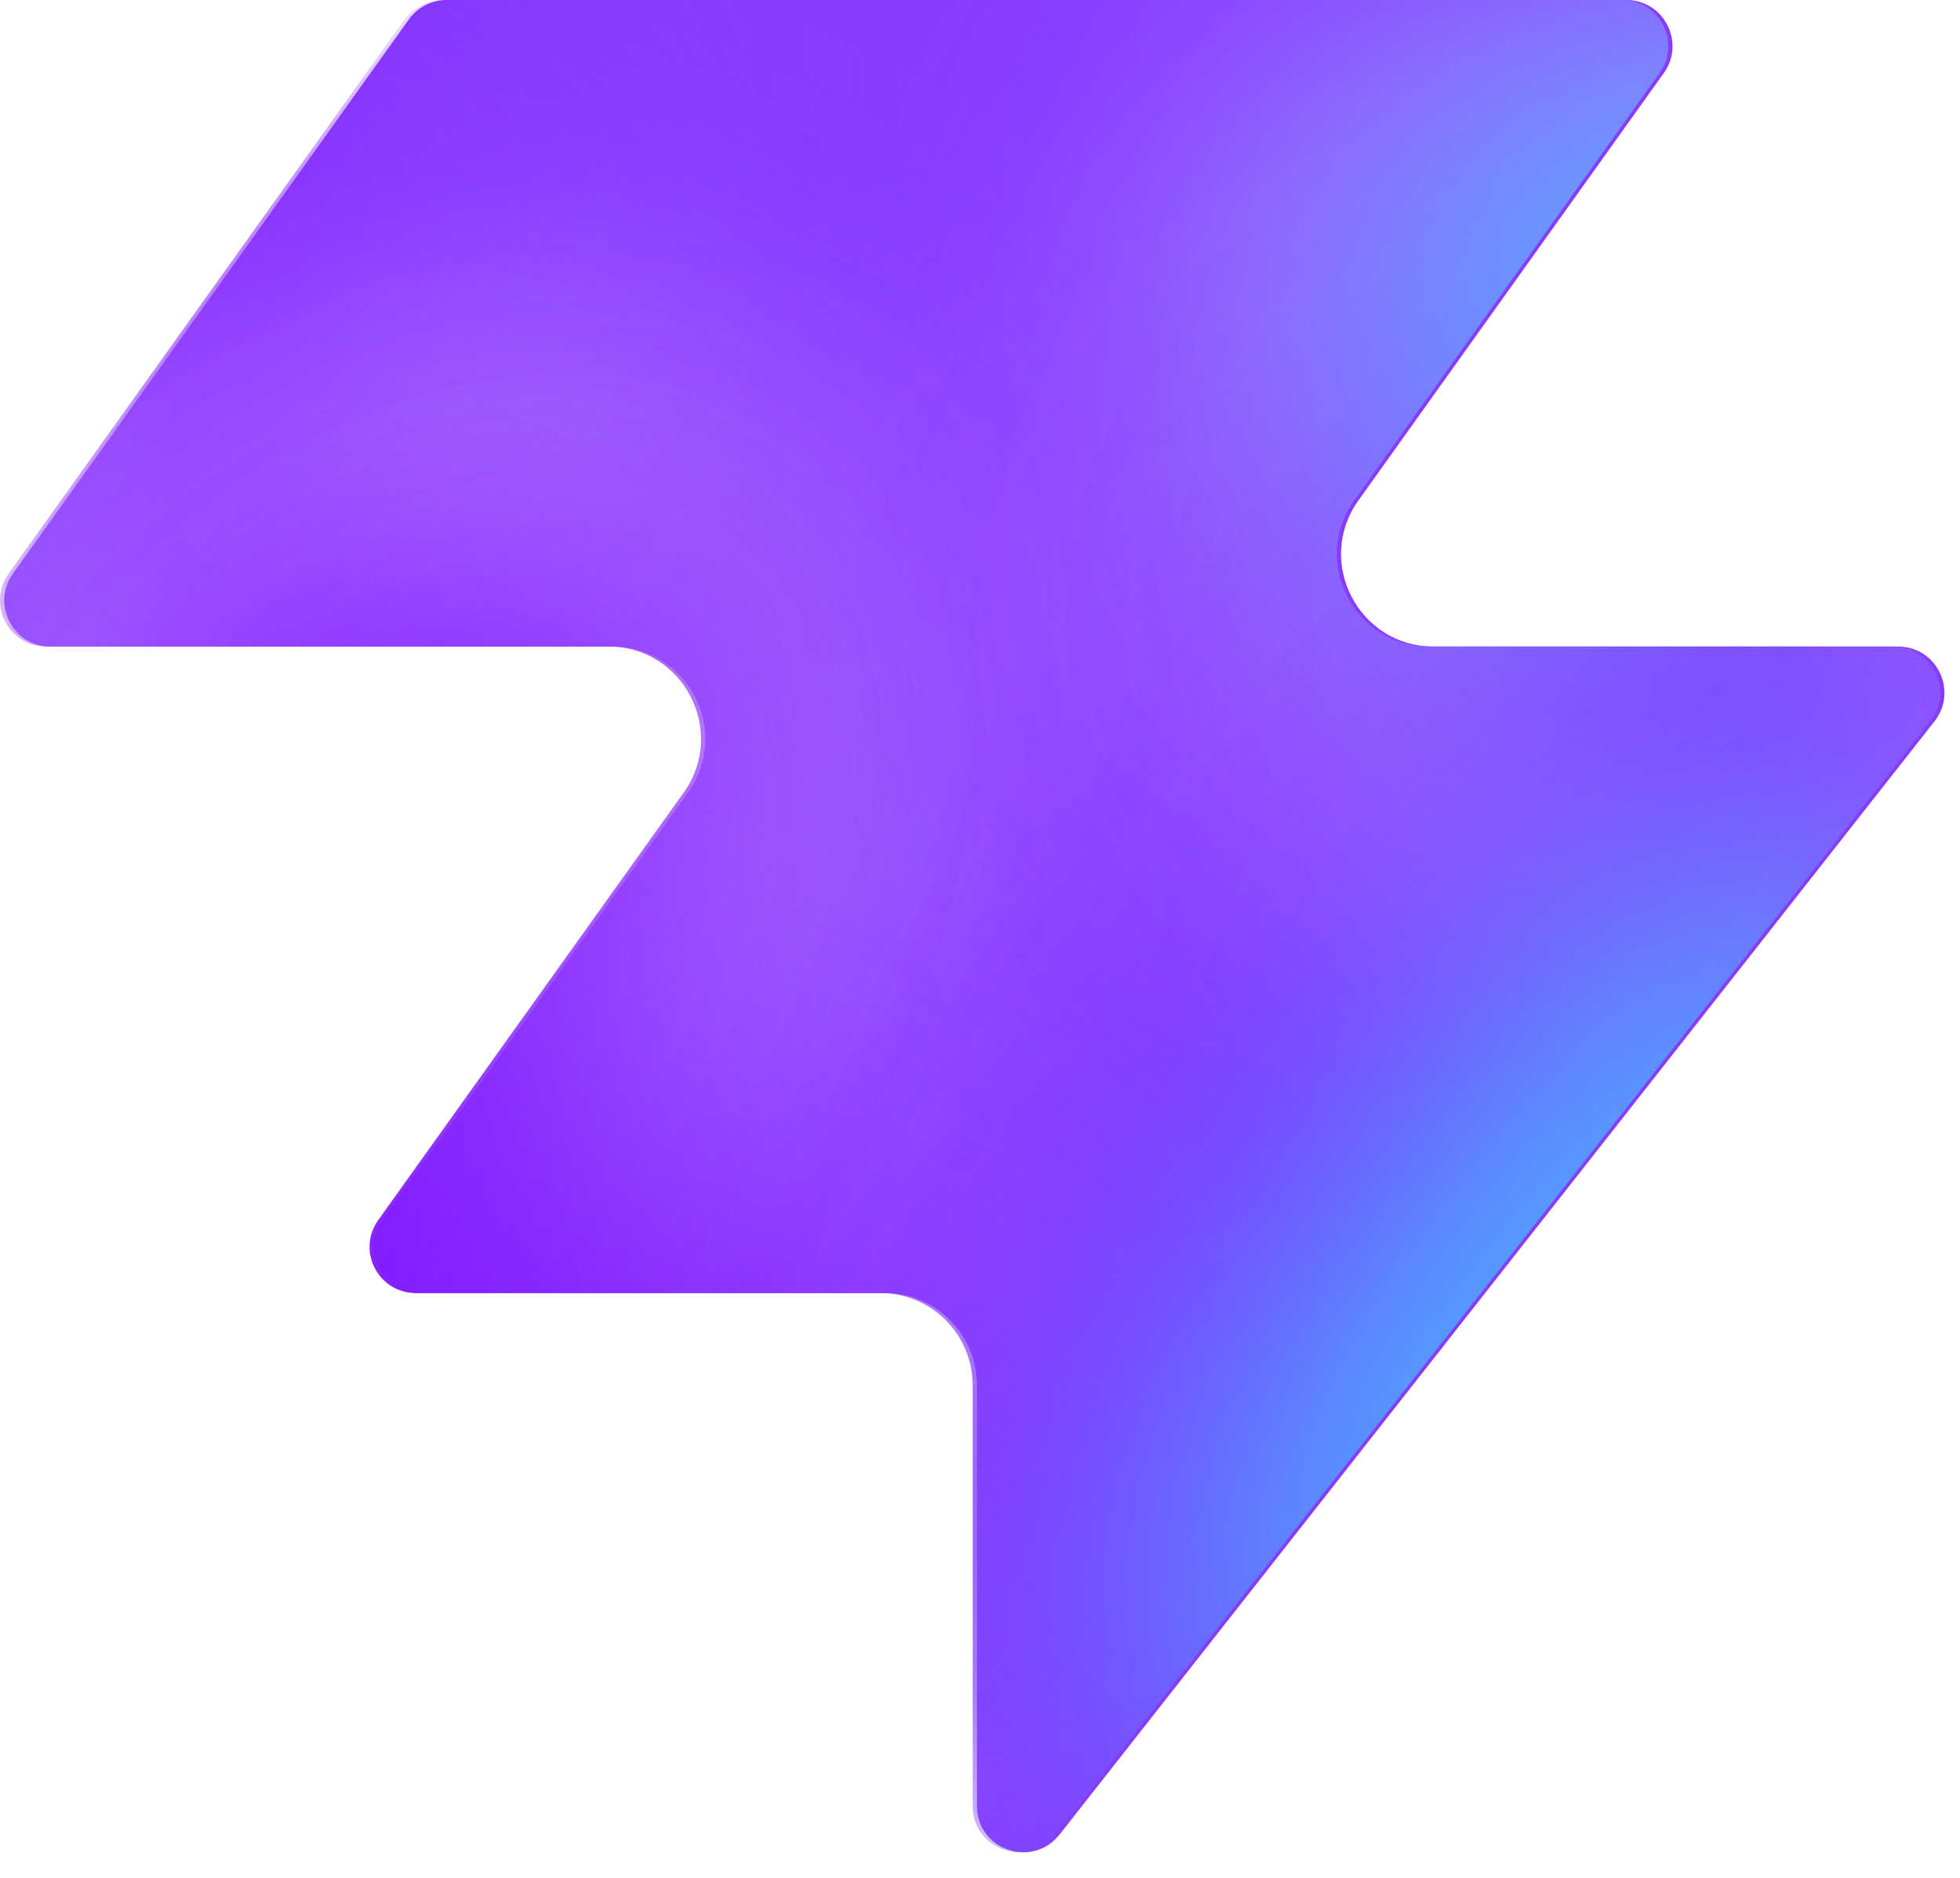
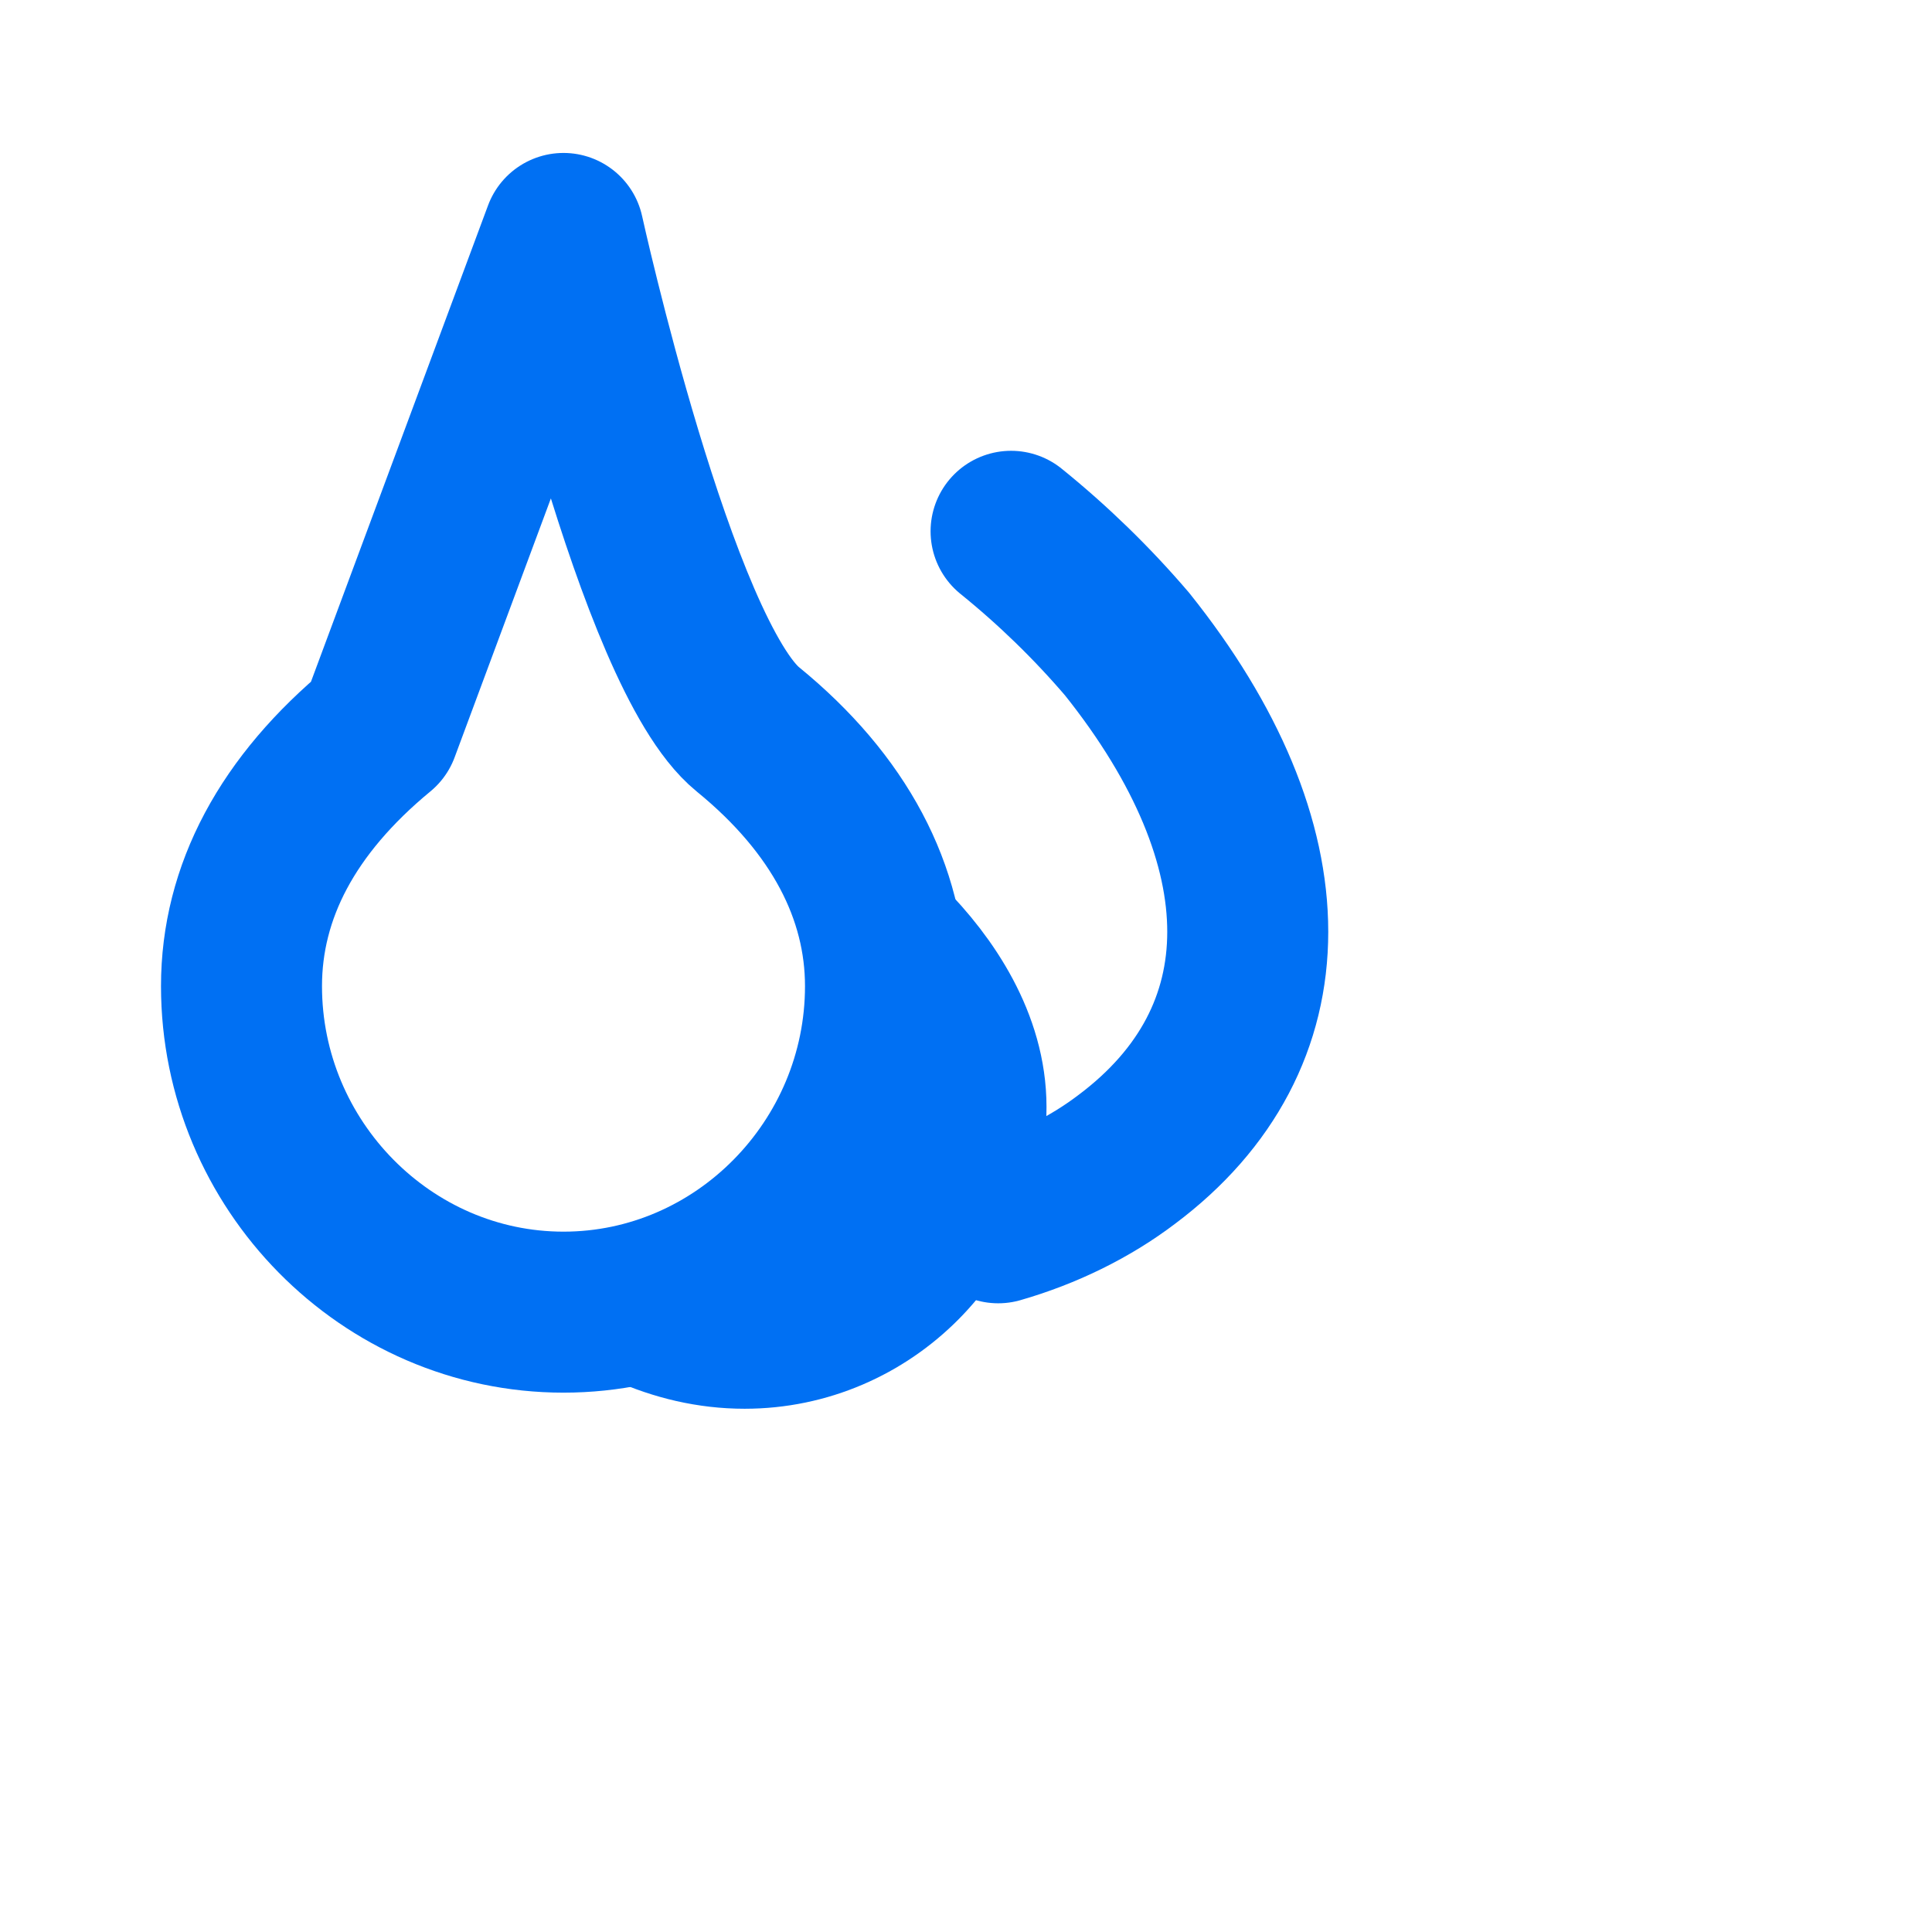
- <svg xmlns="http://www.w3.org/2000/svg" width="48" height="46" fill="none" viewBox="0 0 48 46">
-   <path fill="#863bff" d="M25.946 44.938c-.664.845-2.021.375-2.021-.698V33.937a2.26 2.26 0 0 0-2.262-2.262H10.287c-.92 0-1.456-1.04-.92-1.788l7.48-10.471c1.07-1.497 0-3.578-1.842-3.578H1.237c-.92 0-1.456-1.04-.92-1.788L10.013.474c.214-.297.556-.474.92-.474h28.894c.92 0 1.456 1.04.92 1.788l-7.48 10.471c-1.07 1.498 0 3.579 1.842 3.579h11.377c.943 0 1.473 1.088.89 1.83L25.947 44.94z" style="fill:#863bff;fill:color(display-p3 .525 .23 1);fill-opacity:1" />
-   <mask id="a" width="48" height="46" x="0" y="0" maskUnits="userSpaceOnUse" style="mask-type:alpha">
-     <path fill="#000" d="M25.842 44.938c-.664.844-2.021.375-2.021-.698V33.937a2.26 2.26 0 0 0-2.262-2.262H10.183c-.92 0-1.456-1.04-.92-1.788l7.48-10.471c1.07-1.498 0-3.579-1.842-3.579H1.133c-.92 0-1.456-1.04-.92-1.787L9.91.473c.214-.297.556-.474.92-.474h28.894c.92 0 1.456 1.04.92 1.788l-7.48 10.471c-1.07 1.498 0 3.578 1.842 3.578h11.377c.943 0 1.473 1.088.89 1.832L25.843 44.94z" style="fill:#000;fill-opacity:1" />
-   </mask>
-   <g mask="url(#a)">
-     <g filter="url(#b)">
-       <ellipse cx="5.508" cy="14.704" fill="#ede6ff" rx="5.508" ry="14.704" style="fill:#ede6ff;fill:color(display-p3 .927 .903 1);fill-opacity:1" transform="matrix(.00324 1 1 -.00324 -4.47 31.516)" />
-     </g>
-     <g filter="url(#c)">
-       <ellipse cx="10.399" cy="29.851" fill="#ede6ff" rx="10.399" ry="29.851" style="fill:#ede6ff;fill:color(display-p3 .927 .903 1);fill-opacity:1" transform="matrix(.00324 1 1 -.00324 -39.328 7.883)" />
-     </g>
-     <g filter="url(#d)">
-       <ellipse cx="5.508" cy="30.487" fill="#7e14ff" rx="5.508" ry="30.487" style="fill:#7e14ff;fill:color(display-p3 .492 .077 1);fill-opacity:1" transform="rotate(89.814 -25.913 -14.639)scale(1 -1)" />
-     </g>
-     <g filter="url(#e)">
-       <ellipse cx="5.508" cy="30.599" fill="#7e14ff" rx="5.508" ry="30.599" style="fill:#7e14ff;fill:color(display-p3 .492 .077 1);fill-opacity:1" transform="rotate(89.814 -32.644 -3.334)scale(1 -1)" />
-     </g>
-     <g filter="url(#f)">
-       <ellipse cx="5.508" cy="30.599" fill="#7e14ff" rx="5.508" ry="30.599" style="fill:#7e14ff;fill:color(display-p3 .492 .077 1);fill-opacity:1" transform="matrix(.00324 1 1 -.00324 -34.34 30.47)" />
-     </g>
-     <g filter="url(#g)">
-       <ellipse cx="14.072" cy="22.078" fill="#ede6ff" rx="14.072" ry="22.078" style="fill:#ede6ff;fill:color(display-p3 .927 .903 1);fill-opacity:1" transform="rotate(93.35 24.506 48.493)scale(-1 1)" />
-     </g>
-     <g filter="url(#h)">
-       <ellipse cx="3.47" cy="21.501" fill="#7e14ff" rx="3.47" ry="21.501" style="fill:#7e14ff;fill:color(display-p3 .492 .077 1);fill-opacity:1" transform="rotate(89.009 28.708 47.59)scale(-1 1)" />
-     </g>
-     <g filter="url(#i)">
-       <ellipse cx="3.47" cy="21.501" fill="#7e14ff" rx="3.47" ry="21.501" style="fill:#7e14ff;fill:color(display-p3 .492 .077 1);fill-opacity:1" transform="rotate(89.009 28.708 47.59)scale(-1 1)" />
-     </g>
-     <g filter="url(#j)">
-       <ellipse cx=".387" cy="8.972" fill="#7e14ff" rx="4.407" ry="29.108" style="fill:#7e14ff;fill:color(display-p3 .492 .077 1);fill-opacity:1" transform="rotate(39.51 .387 8.972)" />
-     </g>
-     <g filter="url(#k)">
-       <ellipse cx="47.523" cy="-6.092" fill="#7e14ff" rx="4.407" ry="29.108" style="fill:#7e14ff;fill:color(display-p3 .492 .077 1);fill-opacity:1" transform="rotate(37.892 47.523 -6.092)" />
-     </g>
-     <g filter="url(#l)">
-       <ellipse cx="41.412" cy="6.333" fill="#47bfff" rx="5.971" ry="9.665" style="fill:#47bfff;fill:color(display-p3 .28 .748 1);fill-opacity:1" transform="rotate(37.892 41.412 6.333)" />
-     </g>
-     <g filter="url(#m)">
-       <ellipse cx="-1.879" cy="38.332" fill="#7e14ff" rx="4.407" ry="29.108" style="fill:#7e14ff;fill:color(display-p3 .492 .077 1);fill-opacity:1" transform="rotate(37.892 -1.88 38.332)" />
-     </g>
-     <g filter="url(#n)">
-       <ellipse cx="-1.879" cy="38.332" fill="#7e14ff" rx="4.407" ry="29.108" style="fill:#7e14ff;fill:color(display-p3 .492 .077 1);fill-opacity:1" transform="rotate(37.892 -1.88 38.332)" />
-     </g>
-     <g filter="url(#o)">
-       <ellipse cx="35.651" cy="29.907" fill="#7e14ff" rx="4.407" ry="29.108" style="fill:#7e14ff;fill:color(display-p3 .492 .077 1);fill-opacity:1" transform="rotate(37.892 35.651 29.907)" />
-     </g>
-     <g filter="url(#p)">
-       <ellipse cx="38.418" cy="32.4" fill="#47bfff" rx="5.971" ry="15.297" style="fill:#47bfff;fill:color(display-p3 .28 .748 1);fill-opacity:1" transform="rotate(37.892 38.418 32.4)" />
-     </g>
-   </g>
-   <defs>
-     <filter id="b" width="60.045" height="41.654" x="-19.77" y="16.149" color-interpolation-filters="sRGB" filterUnits="userSpaceOnUse">
-       <feFlood flood-opacity="0" result="BackgroundImageFix" />
-       <feBlend in="SourceGraphic" in2="BackgroundImageFix" result="shape" />
-       <feGaussianBlur result="effect1_foregroundBlur_2002_17158" stdDeviation="7.659" />
-     </filter>
-     <filter id="c" width="90.34" height="51.437" x="-54.613" y="-7.533" color-interpolation-filters="sRGB" filterUnits="userSpaceOnUse">
-       <feFlood flood-opacity="0" result="BackgroundImageFix" />
-       <feBlend in="SourceGraphic" in2="BackgroundImageFix" result="shape" />
-       <feGaussianBlur result="effect1_foregroundBlur_2002_17158" stdDeviation="7.659" />
-     </filter>
-     <filter id="d" width="79.355" height="29.4" x="-49.64" y="2.03" color-interpolation-filters="sRGB" filterUnits="userSpaceOnUse">
-       <feFlood flood-opacity="0" result="BackgroundImageFix" />
-       <feBlend in="SourceGraphic" in2="BackgroundImageFix" result="shape" />
-       <feGaussianBlur result="effect1_foregroundBlur_2002_17158" stdDeviation="4.596" />
-     </filter>
-     <filter id="e" width="79.579" height="29.4" x="-45.045" y="20.029" color-interpolation-filters="sRGB" filterUnits="userSpaceOnUse">
-       <feFlood flood-opacity="0" result="BackgroundImageFix" />
-       <feBlend in="SourceGraphic" in2="BackgroundImageFix" result="shape" />
-       <feGaussianBlur result="effect1_foregroundBlur_2002_17158" stdDeviation="4.596" />
-     </filter>
-     <filter id="f" width="79.579" height="29.4" x="-43.513" y="21.178" color-interpolation-filters="sRGB" filterUnits="userSpaceOnUse">
-       <feFlood flood-opacity="0" result="BackgroundImageFix" />
-       <feBlend in="SourceGraphic" in2="BackgroundImageFix" result="shape" />
-       <feGaussianBlur result="effect1_foregroundBlur_2002_17158" stdDeviation="4.596" />
-     </filter>
-     <filter id="g" width="74.749" height="58.852" x="15.756" y="-17.901" color-interpolation-filters="sRGB" filterUnits="userSpaceOnUse">
-       <feFlood flood-opacity="0" result="BackgroundImageFix" />
-       <feBlend in="SourceGraphic" in2="BackgroundImageFix" result="shape" />
-       <feGaussianBlur result="effect1_foregroundBlur_2002_17158" stdDeviation="7.659" />
-     </filter>
-     <filter id="h" width="61.377" height="25.362" x="23.548" y="2.284" color-interpolation-filters="sRGB" filterUnits="userSpaceOnUse">
-       <feFlood flood-opacity="0" result="BackgroundImageFix" />
-       <feBlend in="SourceGraphic" in2="BackgroundImageFix" result="shape" />
-       <feGaussianBlur result="effect1_foregroundBlur_2002_17158" stdDeviation="4.596" />
-     </filter>
-     <filter id="i" width="61.377" height="25.362" x="23.548" y="2.284" color-interpolation-filters="sRGB" filterUnits="userSpaceOnUse">
-       <feFlood flood-opacity="0" result="BackgroundImageFix" />
-       <feBlend in="SourceGraphic" in2="BackgroundImageFix" result="shape" />
-       <feGaussianBlur result="effect1_foregroundBlur_2002_17158" stdDeviation="4.596" />
-     </filter>
-     <filter id="j" width="56.045" height="63.649" x="-27.636" y="-22.853" color-interpolation-filters="sRGB" filterUnits="userSpaceOnUse">
-       <feFlood flood-opacity="0" result="BackgroundImageFix" />
-       <feBlend in="SourceGraphic" in2="BackgroundImageFix" result="shape" />
-       <feGaussianBlur result="effect1_foregroundBlur_2002_17158" stdDeviation="4.596" />
-     </filter>
-     <filter id="k" width="54.814" height="64.646" x="20.116" y="-38.415" color-interpolation-filters="sRGB" filterUnits="userSpaceOnUse">
-       <feFlood flood-opacity="0" result="BackgroundImageFix" />
-       <feBlend in="SourceGraphic" in2="BackgroundImageFix" result="shape" />
-       <feGaussianBlur result="effect1_foregroundBlur_2002_17158" stdDeviation="4.596" />
-     </filter>
-     <filter id="l" width="33.541" height="35.313" x="24.641" y="-11.323" color-interpolation-filters="sRGB" filterUnits="userSpaceOnUse">
-       <feFlood flood-opacity="0" result="BackgroundImageFix" />
-       <feBlend in="SourceGraphic" in2="BackgroundImageFix" result="shape" />
-       <feGaussianBlur result="effect1_foregroundBlur_2002_17158" stdDeviation="4.596" />
-     </filter>
-     <filter id="m" width="54.814" height="64.646" x="-29.286" y="6.009" color-interpolation-filters="sRGB" filterUnits="userSpaceOnUse">
-       <feFlood flood-opacity="0" result="BackgroundImageFix" />
-       <feBlend in="SourceGraphic" in2="BackgroundImageFix" result="shape" />
-       <feGaussianBlur result="effect1_foregroundBlur_2002_17158" stdDeviation="4.596" />
-     </filter>
-     <filter id="n" width="54.814" height="64.646" x="-29.286" y="6.009" color-interpolation-filters="sRGB" filterUnits="userSpaceOnUse">
-       <feFlood flood-opacity="0" result="BackgroundImageFix" />
-       <feBlend in="SourceGraphic" in2="BackgroundImageFix" result="shape" />
-       <feGaussianBlur result="effect1_foregroundBlur_2002_17158" stdDeviation="4.596" />
-     </filter>
-     <filter id="o" width="54.814" height="64.646" x="8.244" y="-2.416" color-interpolation-filters="sRGB" filterUnits="userSpaceOnUse">
-       <feFlood flood-opacity="0" result="BackgroundImageFix" />
-       <feBlend in="SourceGraphic" in2="BackgroundImageFix" result="shape" />
-       <feGaussianBlur result="effect1_foregroundBlur_2002_17158" stdDeviation="4.596" />
-     </filter>
-     <filter id="p" width="39.409" height="43.623" x="18.713" y="10.588" color-interpolation-filters="sRGB" filterUnits="userSpaceOnUse">
-       <feFlood flood-opacity="0" result="BackgroundImageFix" />
-       <feBlend in="SourceGraphic" in2="BackgroundImageFix" result="shape" />
-       <feGaussianBlur result="effect1_foregroundBlur_2002_17158" stdDeviation="4.596" />
-     </filter>
-   </defs>
+ <svg xmlns="http://www.w3.org/2000/svg" width="512" height="512" viewBox="0 0 24 24" fill="none" stroke="#0070f3" stroke-width="2" stroke-linecap="round" stroke-linejoin="round">
+   <path d="M7 16.3c2.2 0 4-1.83 4-4.05 0-1.16-.57-2.26-1.71-3.19S7 2.9 7 2.9s-2.29 6.16-2.29 6.16C3.57 10 3 11.08 3 12.25c0 2.22 1.8 4.05 4 4.05z" />
+   <path d="M12.56 6.6A10.97 10.97 0 0 1 14 8c2 2.5 2 4.9 0 6.4-.46.35-1.01.62-1.6.79" />
+   <path d="M11 11.71c.53.53 1 1.25 1 2.04 0 1.5-1.23 2.75-2.75 2.75-.43 0-.84-.1-1.22-.27" />
</svg>
